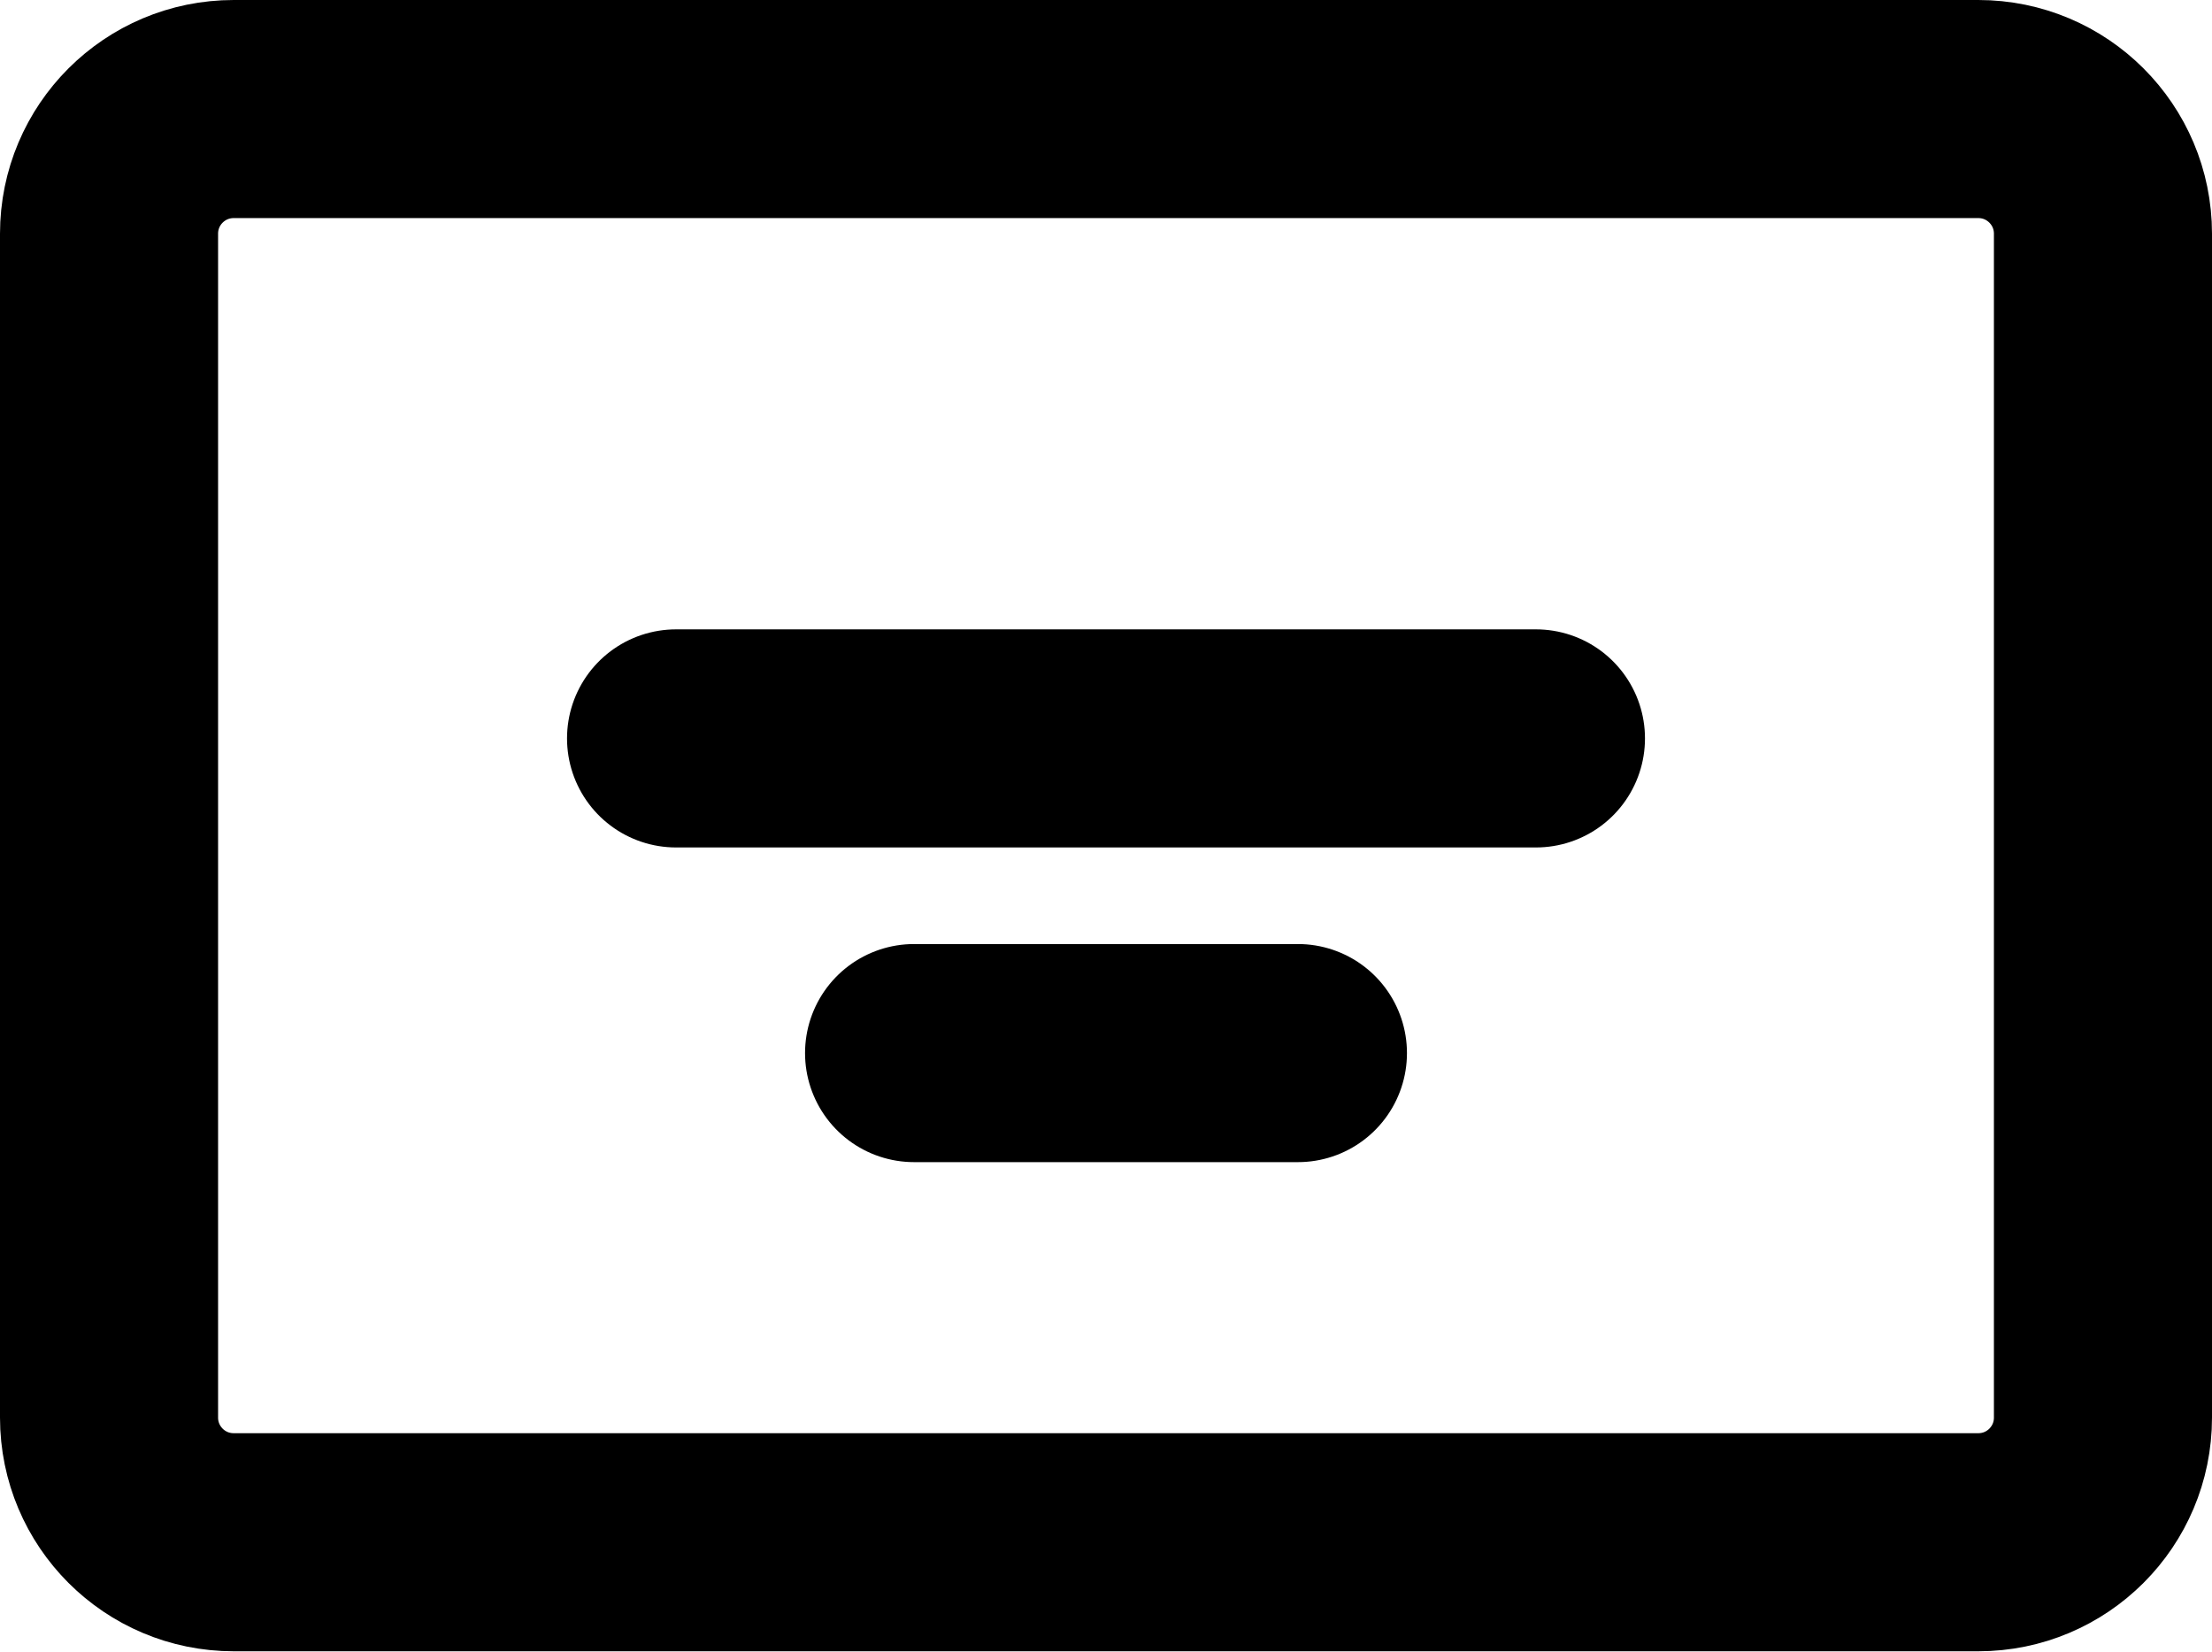
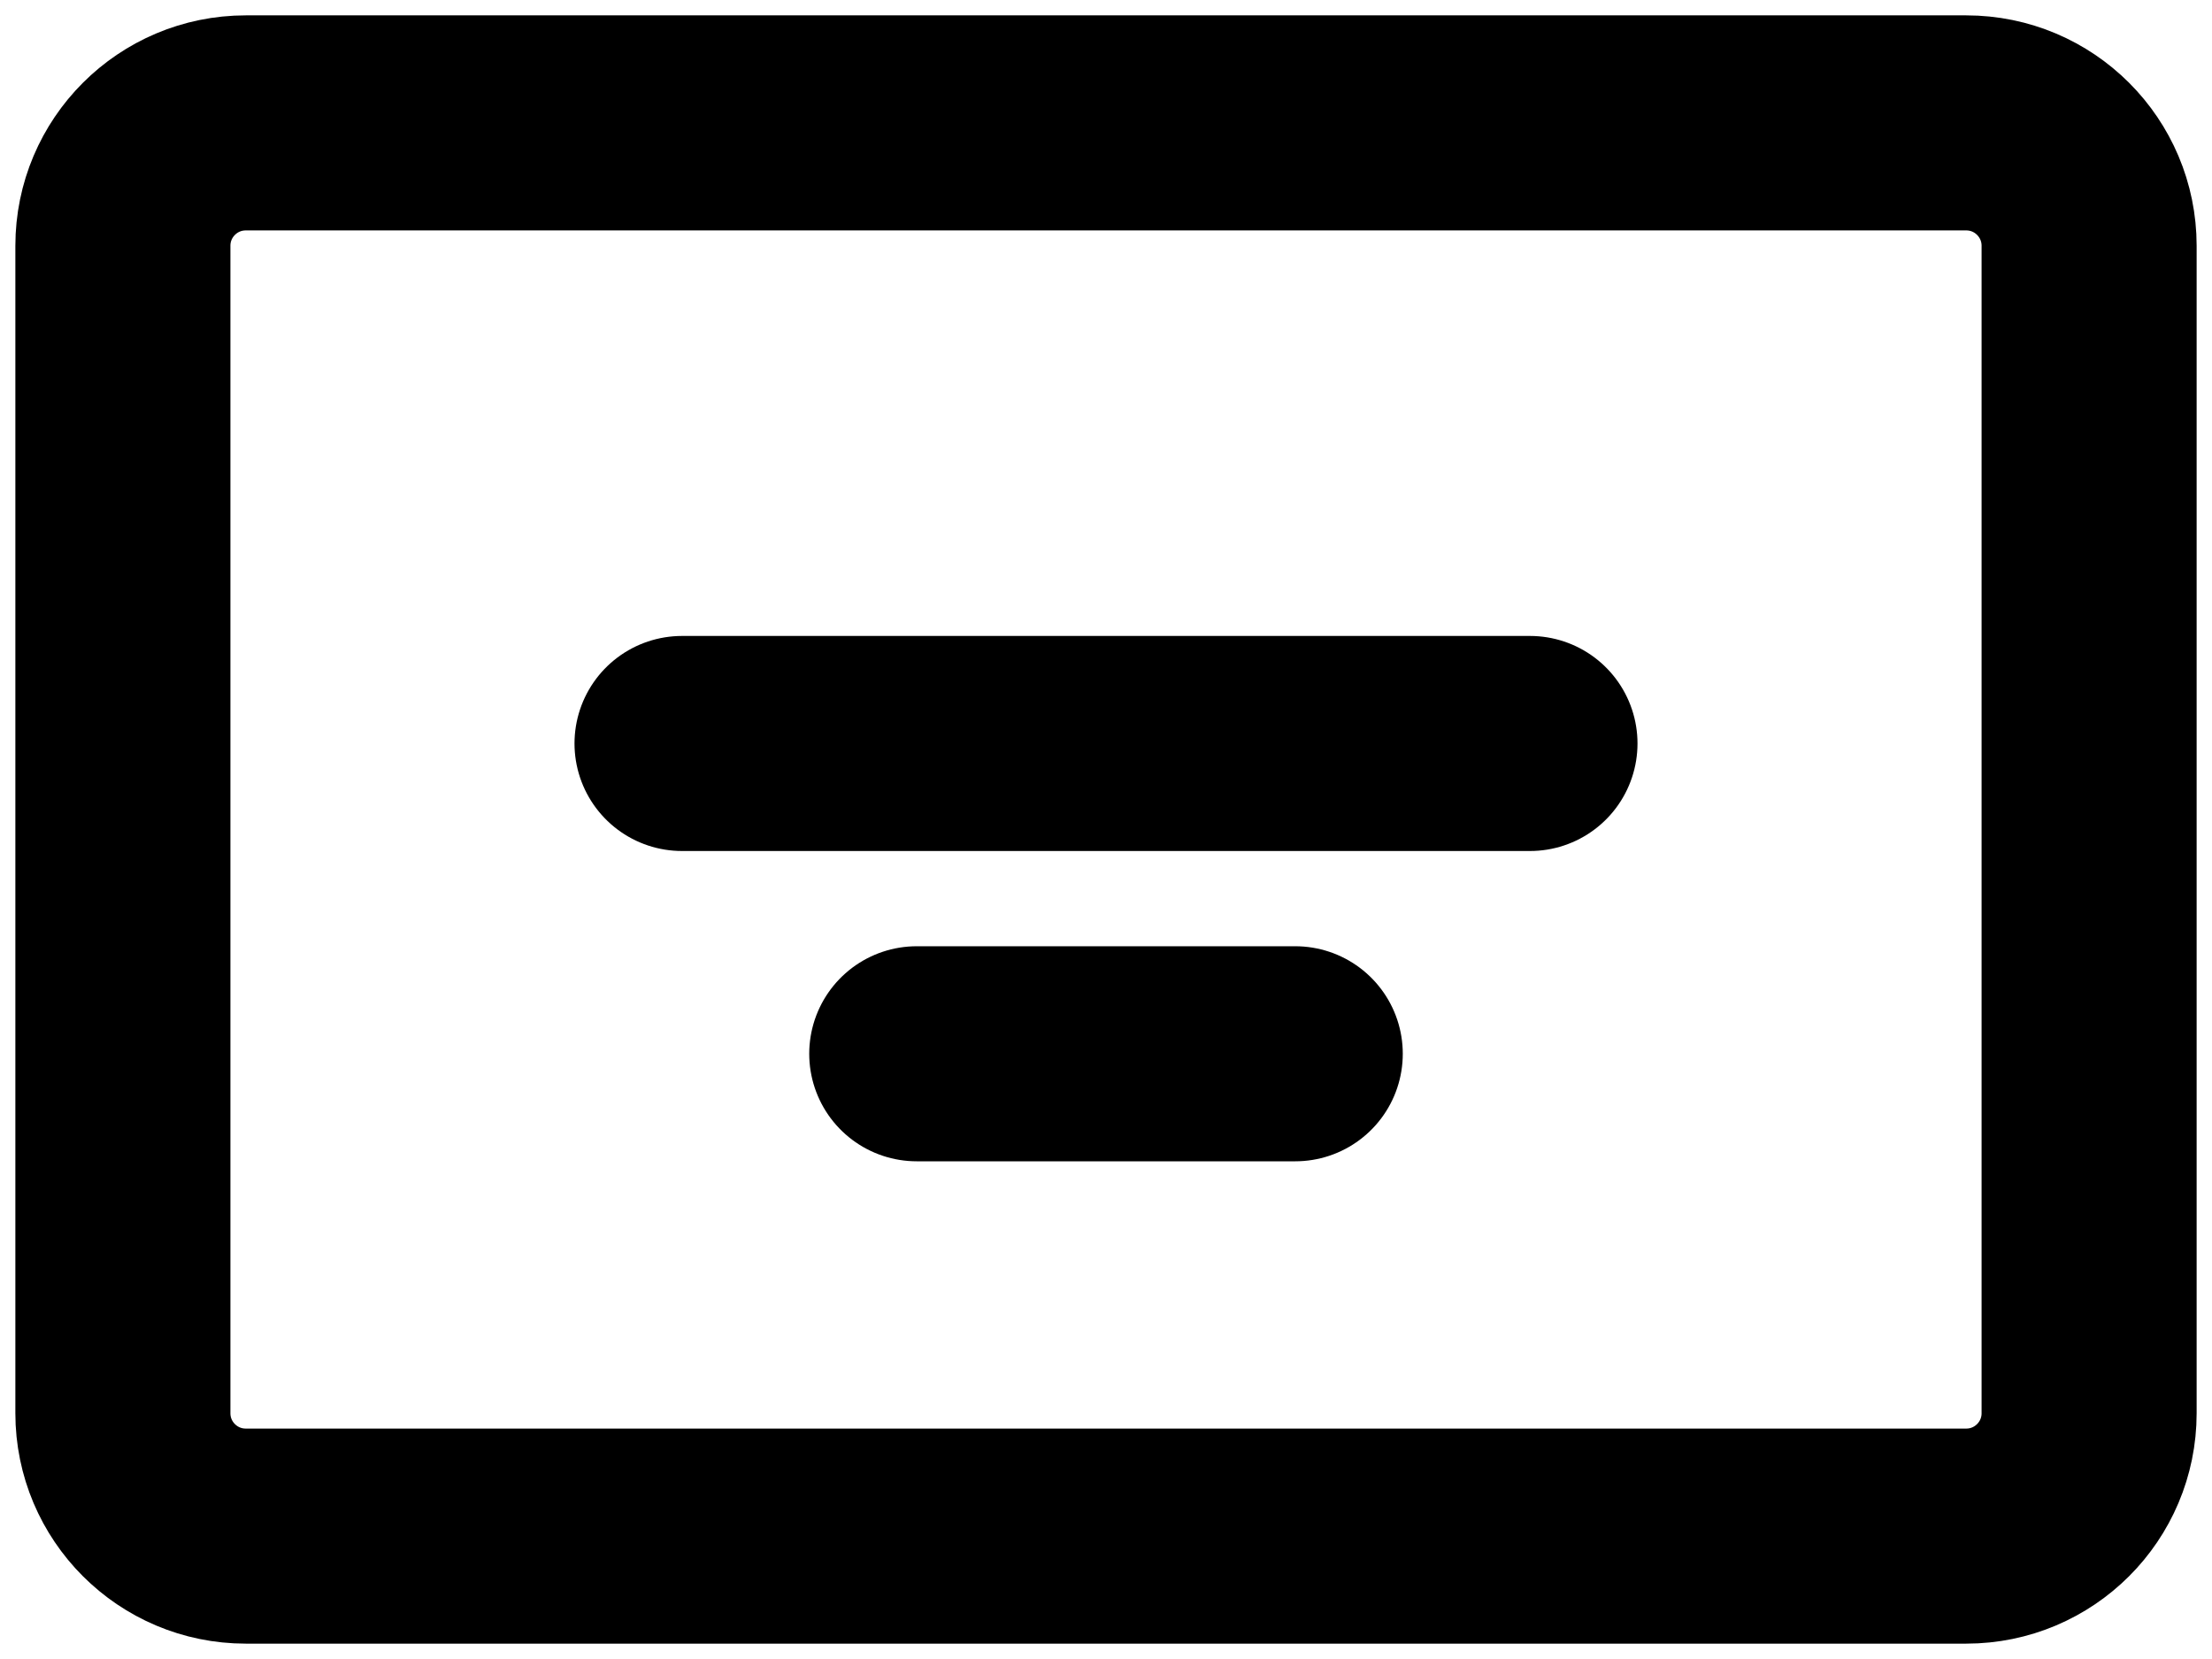
- <svg xmlns="http://www.w3.org/2000/svg" width="71" height="53" viewBox="0 0 71 53" fill="none">
-   <rect x="3.5" y="3.5" width="64" height="46" rx="4" stroke="black" stroke-width="7" />
-   <path d="M21.7 23.7H49.3" stroke="black" stroke-width="7" stroke-linecap="round" />
-   <line x1="29.34" y1="33.8" x2="41.66" y2="33.8" stroke="black" stroke-width="7" stroke-linecap="round" />
+ <svg xmlns="http://www.w3.org/2000/svg" width="72" height="54" viewBox="0 0 72 54" fill="none">
+   <rect x="4" y="4" width="64" height="46" rx="4" stroke="black" stroke-width="7" />
+   <path d="M22.2 24.2H49.8" stroke="black" stroke-width="7" stroke-linecap="round" />
+   <line x1="29.84" y1="34.3" x2="42.16" y2="34.3" stroke="black" stroke-width="7" stroke-linecap="round" />
</svg>
